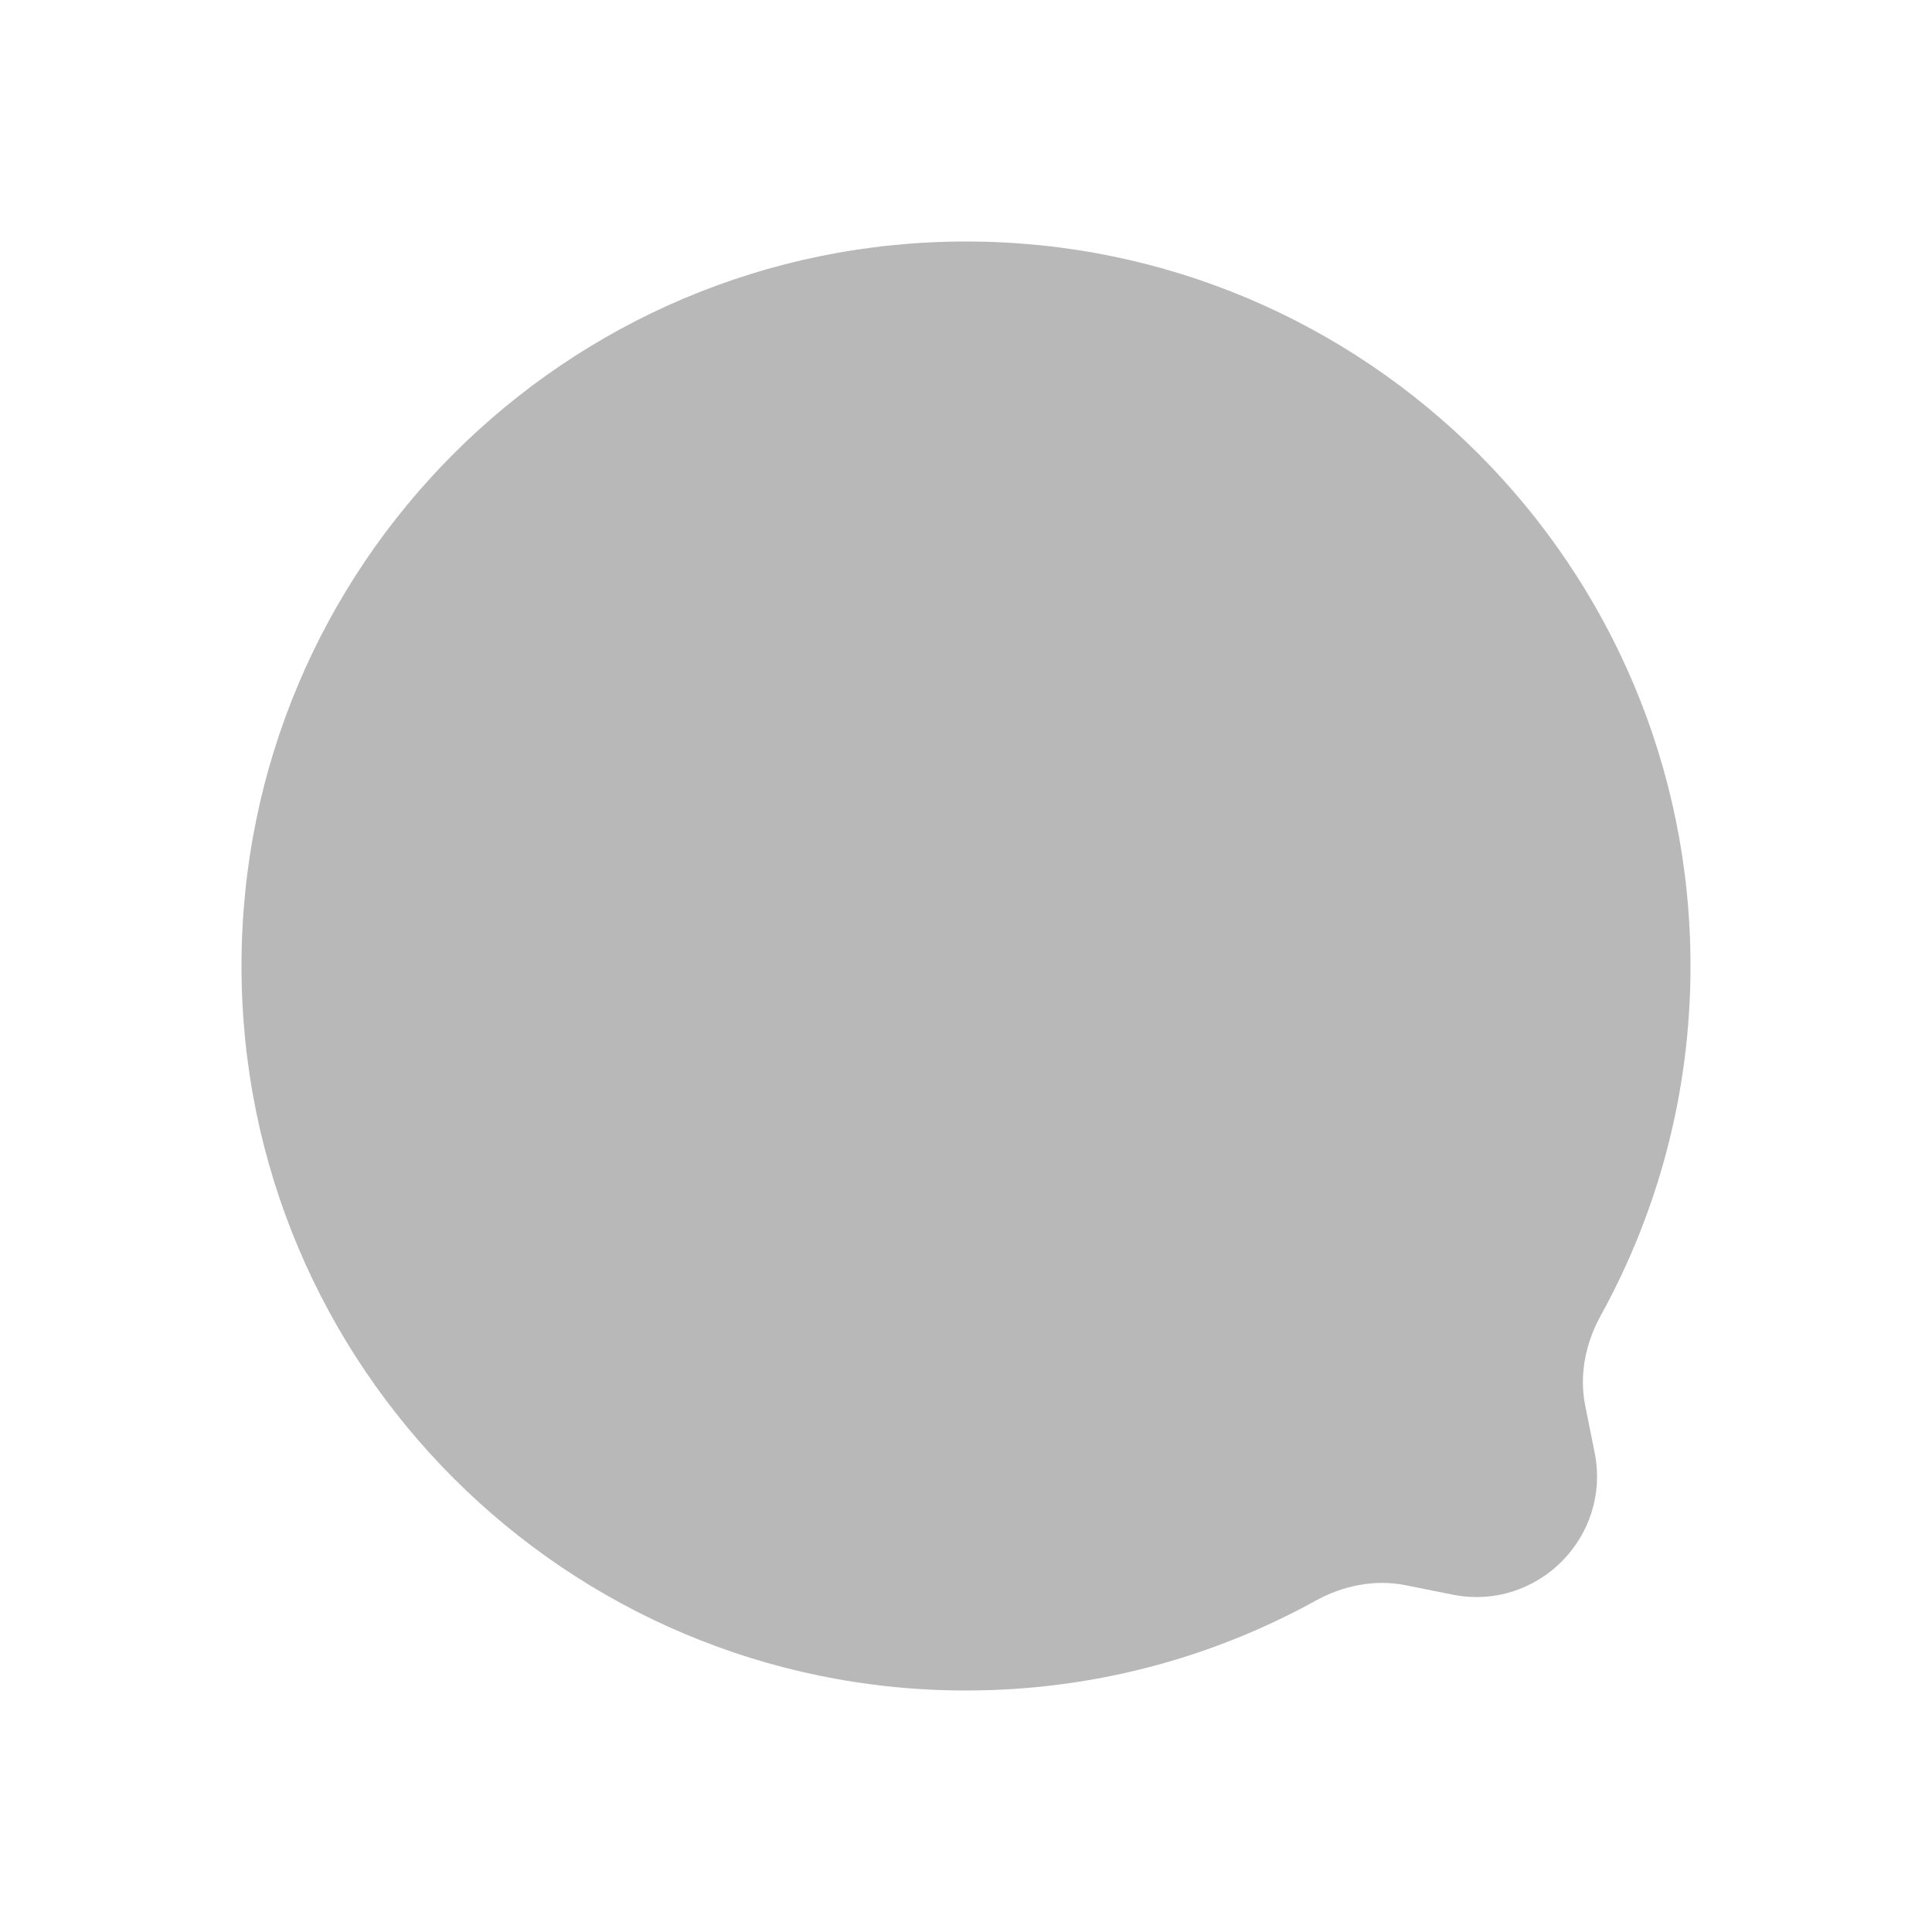
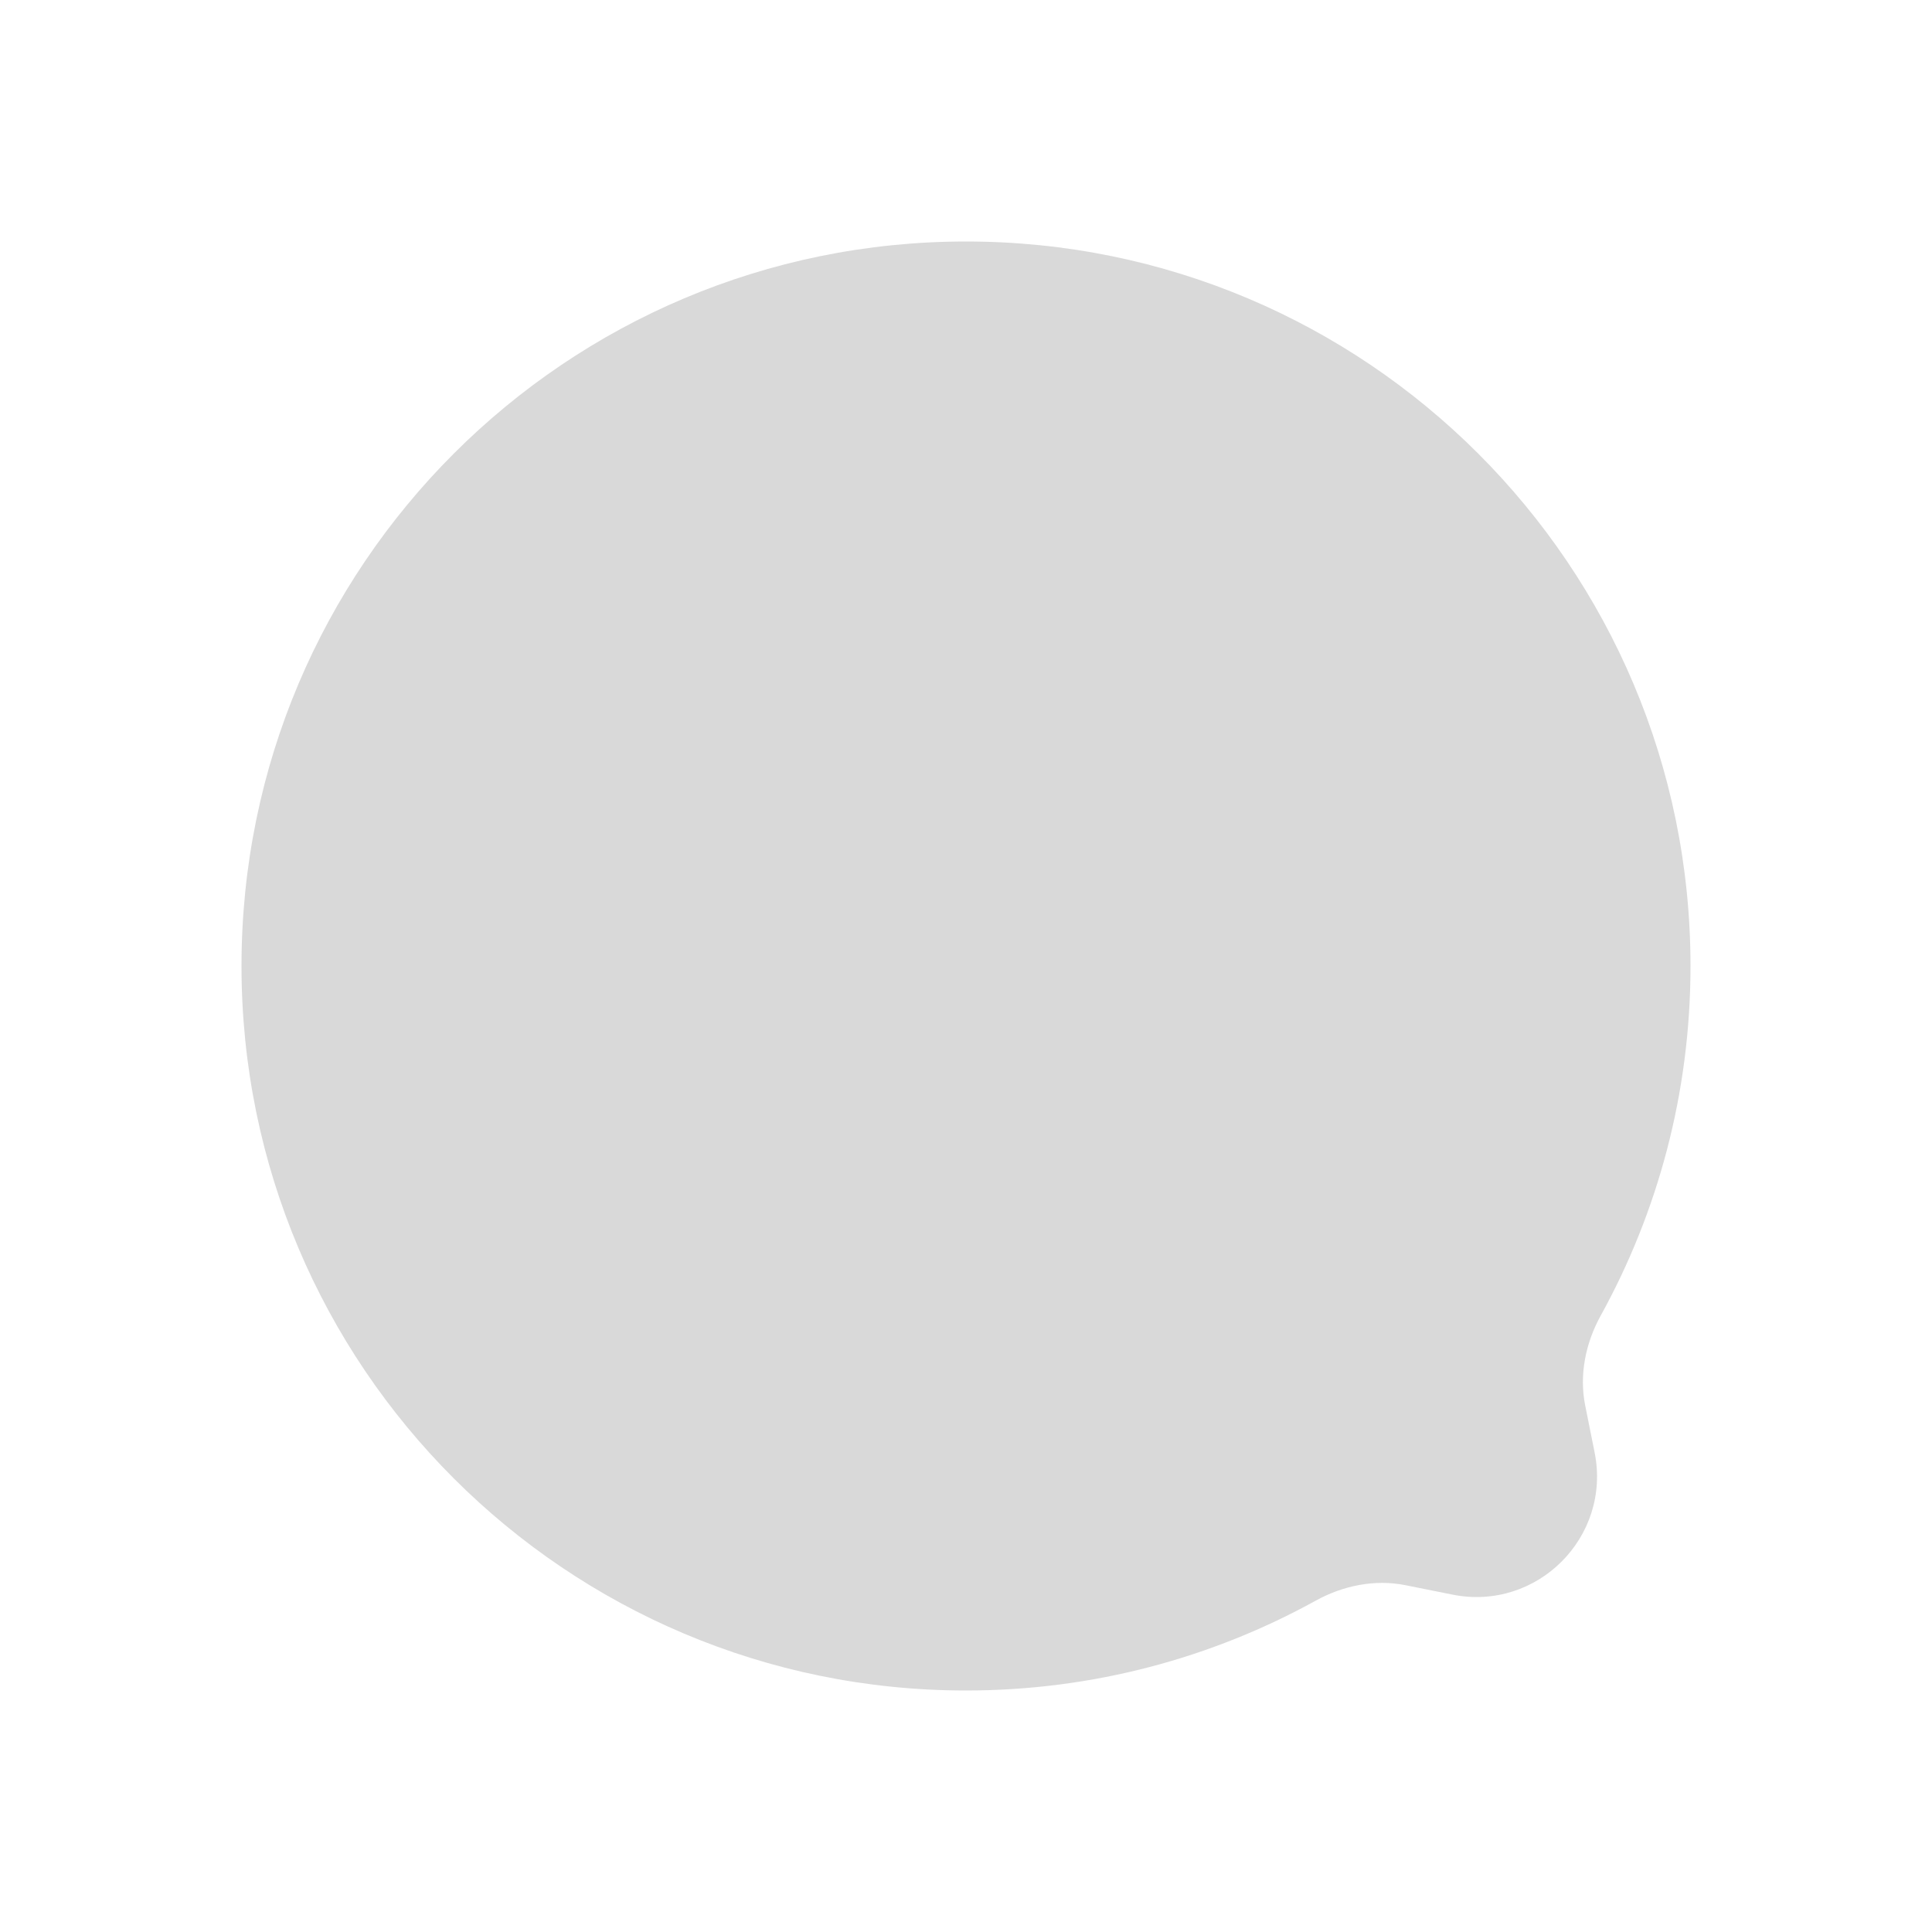
<svg xmlns="http://www.w3.org/2000/svg" width="16" height="16" viewBox="0 0 16 16" fill="none">
  <mask id="mask0_196_5598" style="mask-type:alpha" maskUnits="userSpaceOnUse" x="0" y="0" width="16" height="16">
    <rect width="16" height="16" fill="#D9D9D9" />
  </mask>
  <g mask="url(#mask0_196_5598)">
-     <path fill-rule="evenodd" clip-rule="evenodd" d="M13.128 11.64C13.077 11.386 13.131 11.123 13.256 10.896C13.73 10.037 14 9.05 14 8C14 4.686 11.314 2 8 2C4.686 2 2 4.686 2 8C2 11.314 4.686 14 8 14C9.05 14 10.037 13.73 10.896 13.256C11.123 13.131 11.386 13.077 11.64 13.128L12.029 13.206C12.729 13.346 13.346 12.729 13.206 12.029L13.128 11.64Z" fill="#B8B8B8" />
+     <path fill-rule="evenodd" clip-rule="evenodd" d="M13.128 11.64C13.077 11.386 13.131 11.123 13.256 10.896C13.73 10.037 14 9.05 14 8C14 4.686 11.314 2 8 2C4.686 2 2 4.686 2 8C2 11.314 4.686 14 8 14C9.05 14 10.037 13.73 10.896 13.256C11.123 13.131 11.386 13.077 11.64 13.128L12.029 13.206C12.729 13.346 13.346 12.729 13.206 12.029L13.128 11.64Z" fill="#D9D9D9" />
  </g>
</svg>
